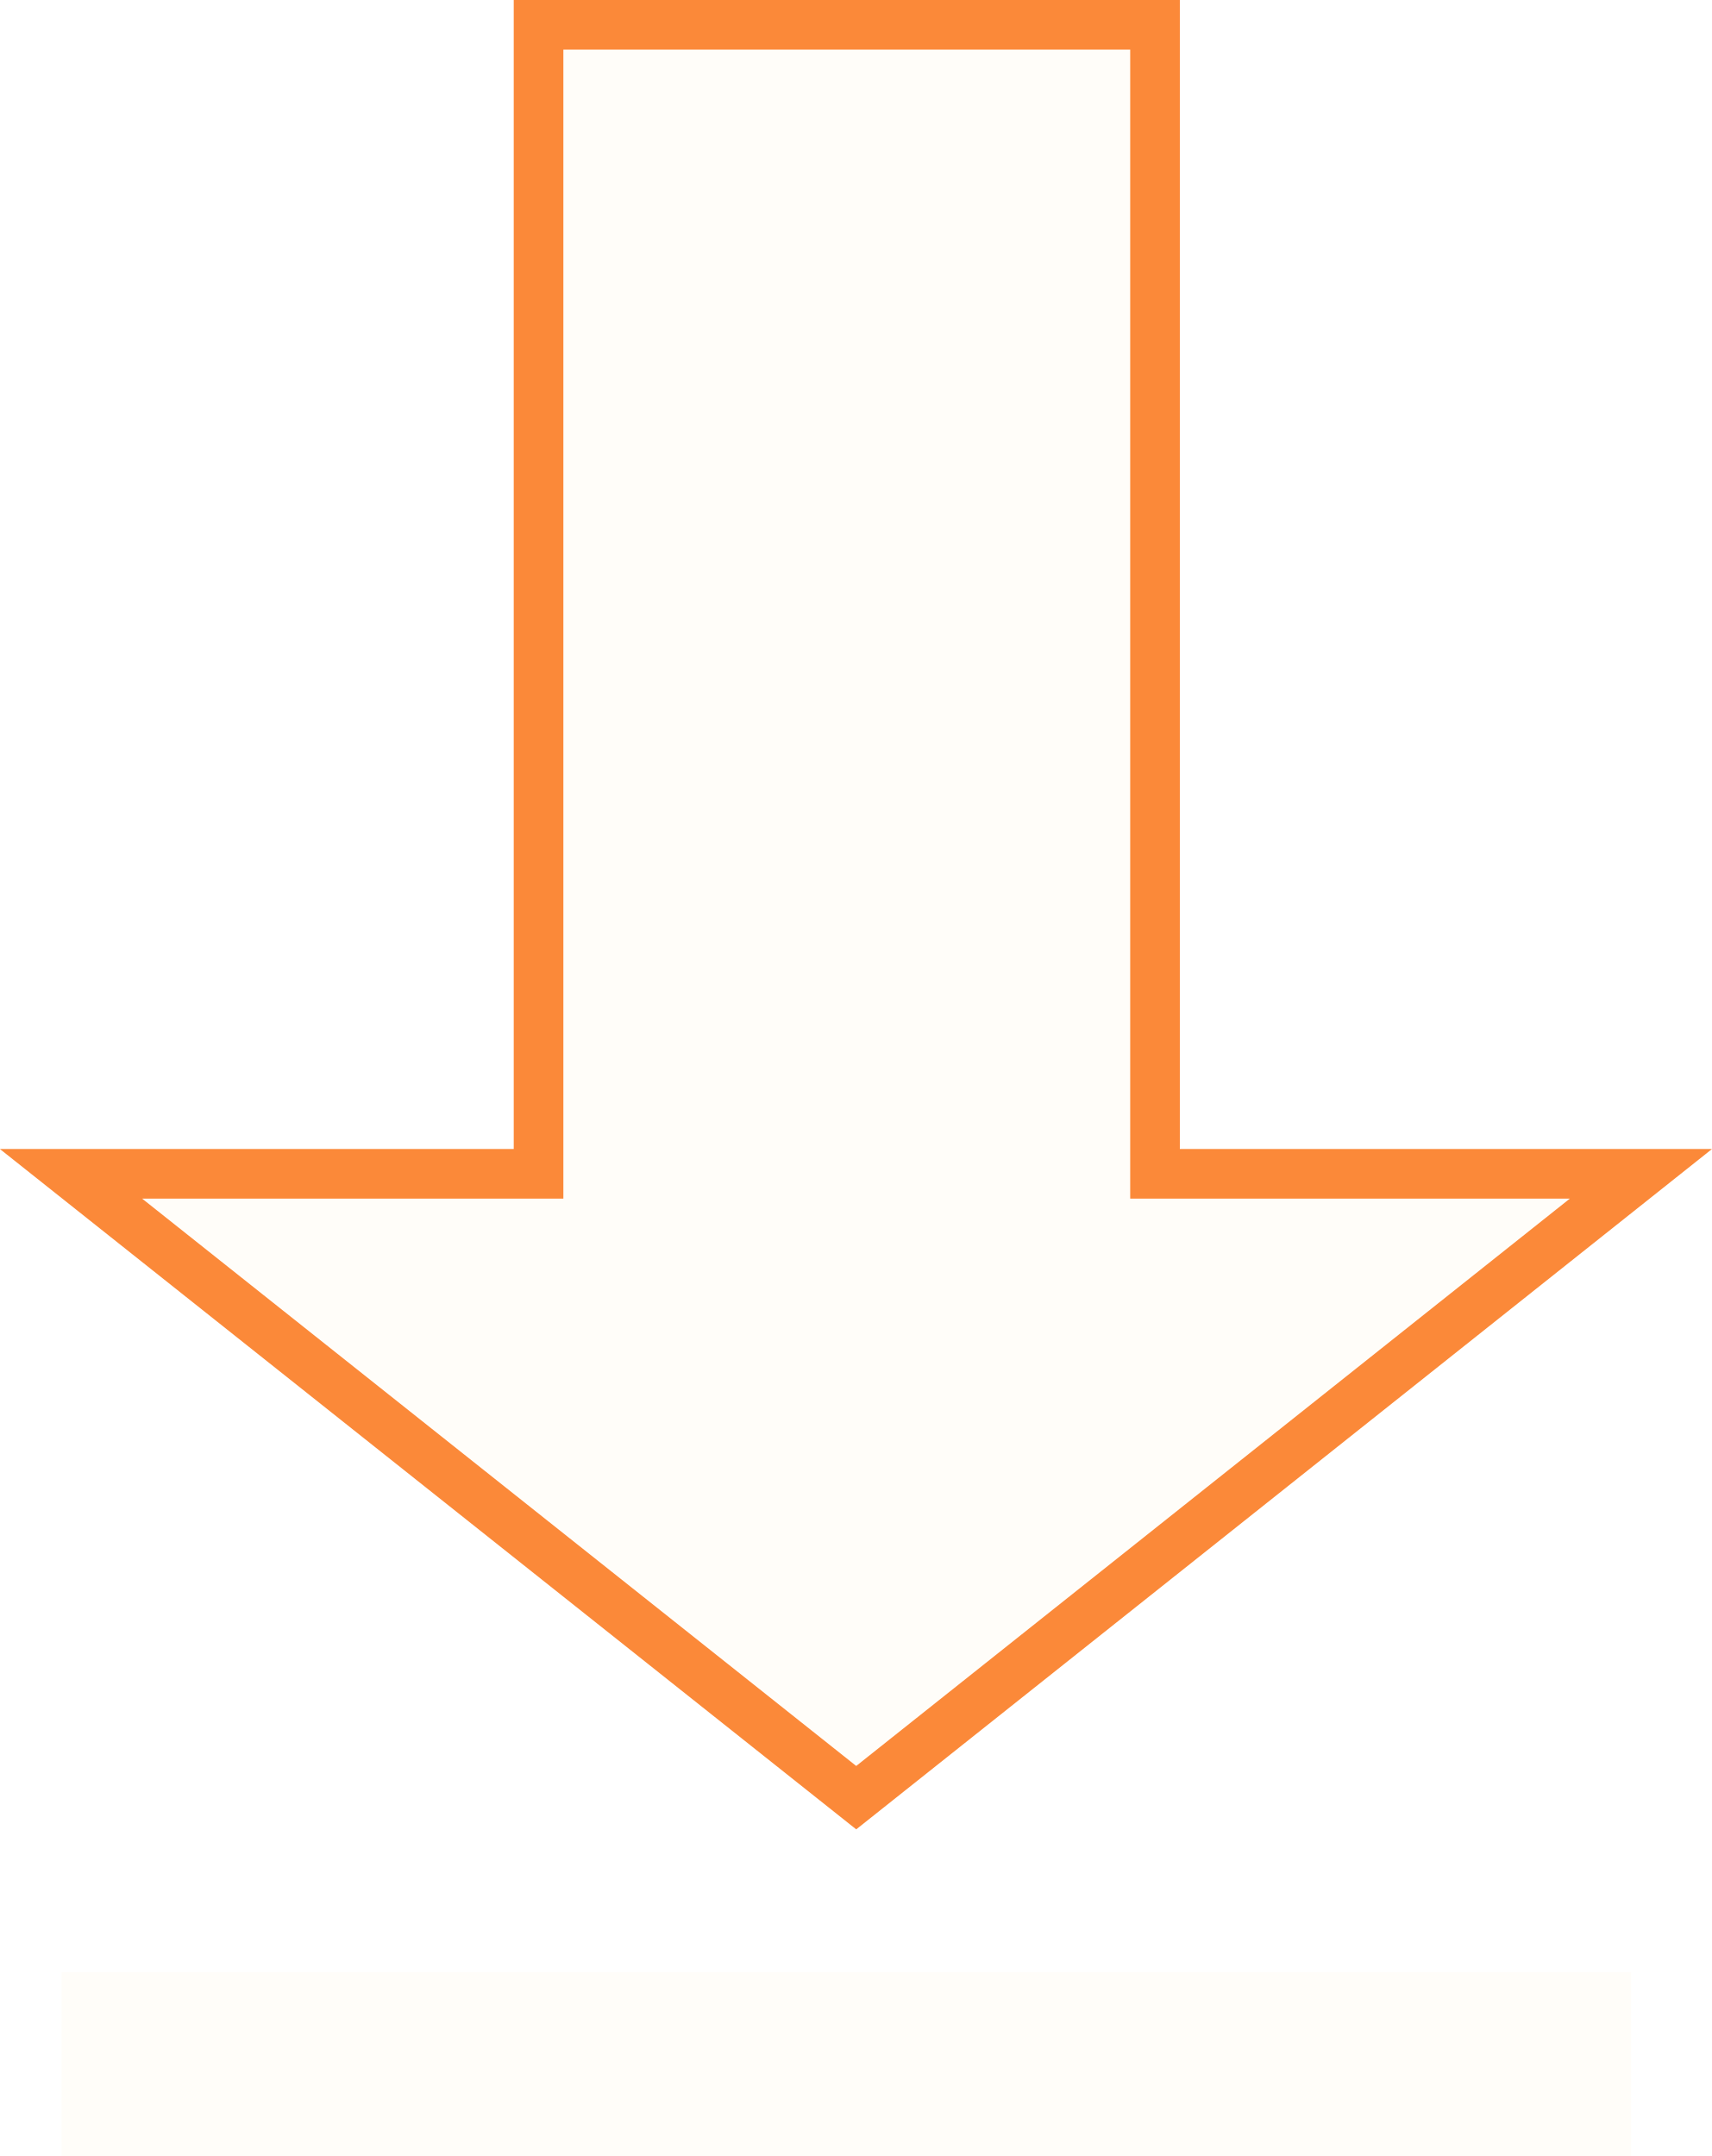
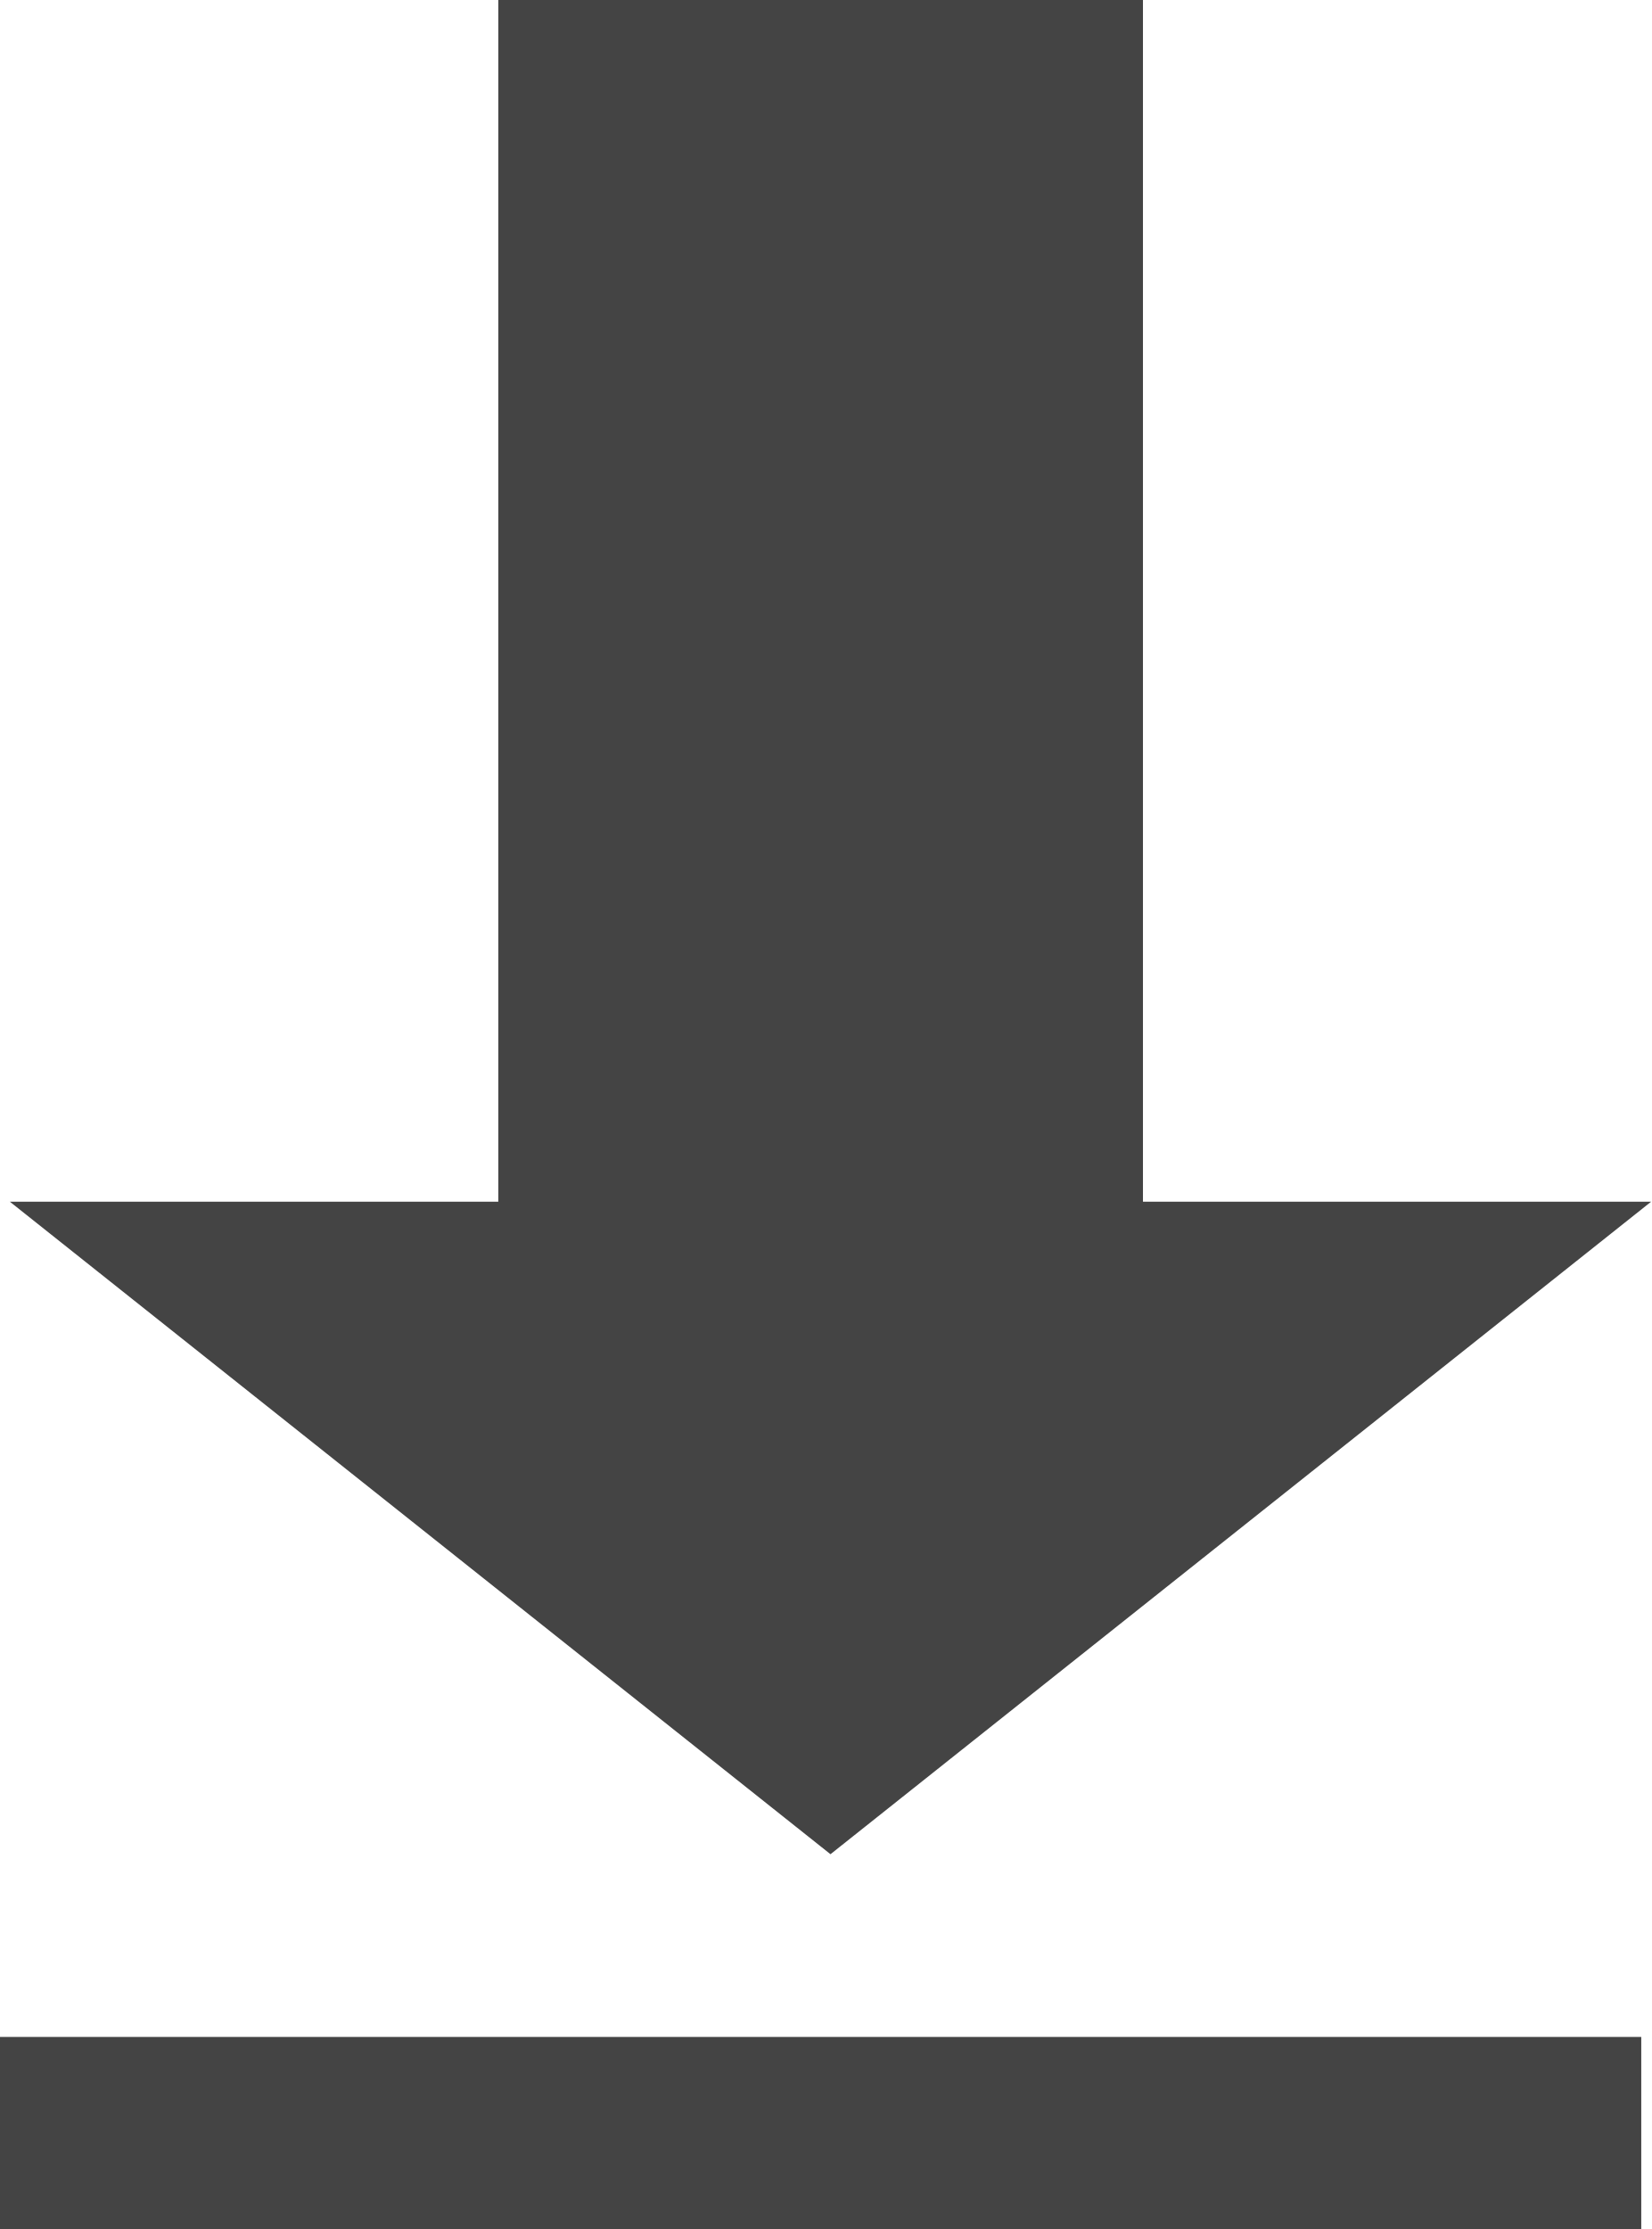
- <svg xmlns="http://www.w3.org/2000/svg" id="Capa_2" data-name="Capa 2" viewBox="0 0 34.49 43.44">
+ <svg xmlns="http://www.w3.org/2000/svg" id="Capa_2" data-name="Capa 2" viewBox="0 0 31.81 42.94">
  <defs>
-     <style>.cls-1,.cls-2{fill:#fffdf9;}.cls-1{stroke:#fb8939;stroke-miterlimit:10;}</style>
+     <style>.cls-1{fill:#444;}</style>
  </defs>
-   <polygon class="cls-1" points="23.27 23.65 23.27 0.5 10.85 0.5 10.85 23.65 1.43 23.65 17.25 36.22 33.06 23.65 23.27 23.65" />
-   <rect class="cls-2" x="1.24" y="39.74" width="31.62" height="3.71" />
+   <polygon class="cls-1" points="22.02 23.15 22.02 0 9.6 0 9.6 23.15 0.19 23.15 16 35.72 31.81 23.15 22.02 23.15" />
+   <rect class="cls-1" y="39.24" width="31.62" height="3.71" />
</svg>
